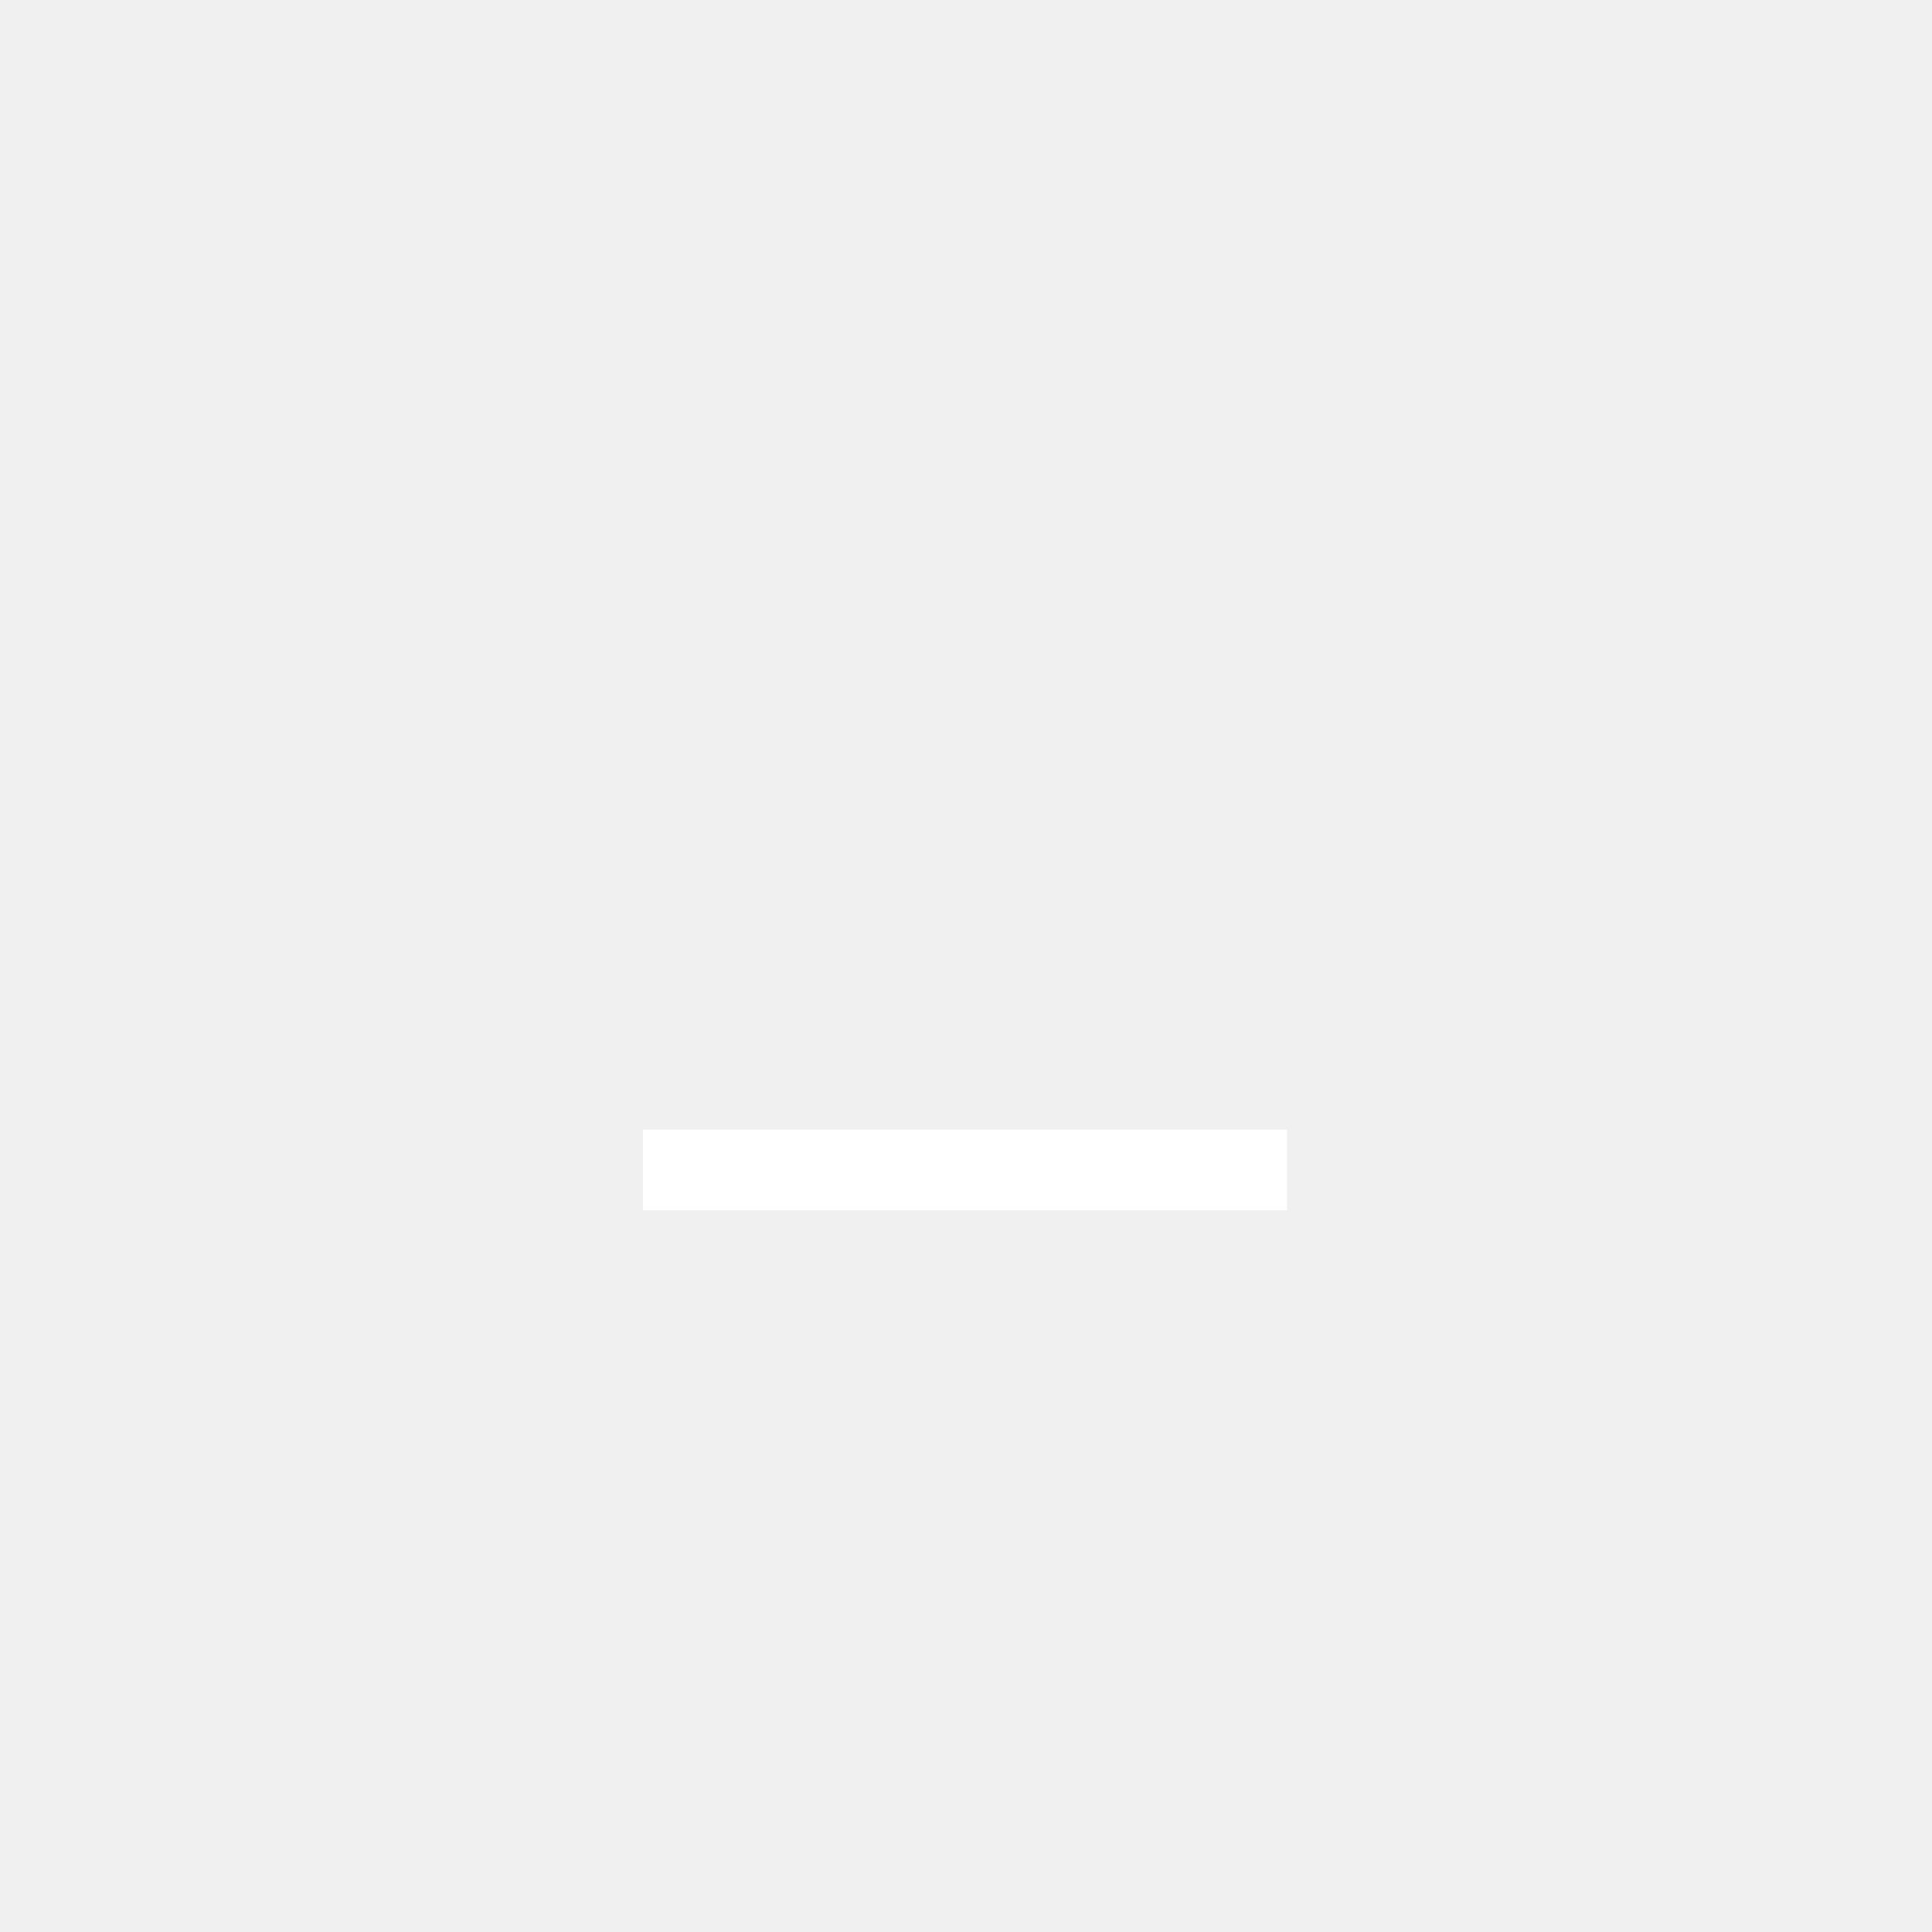
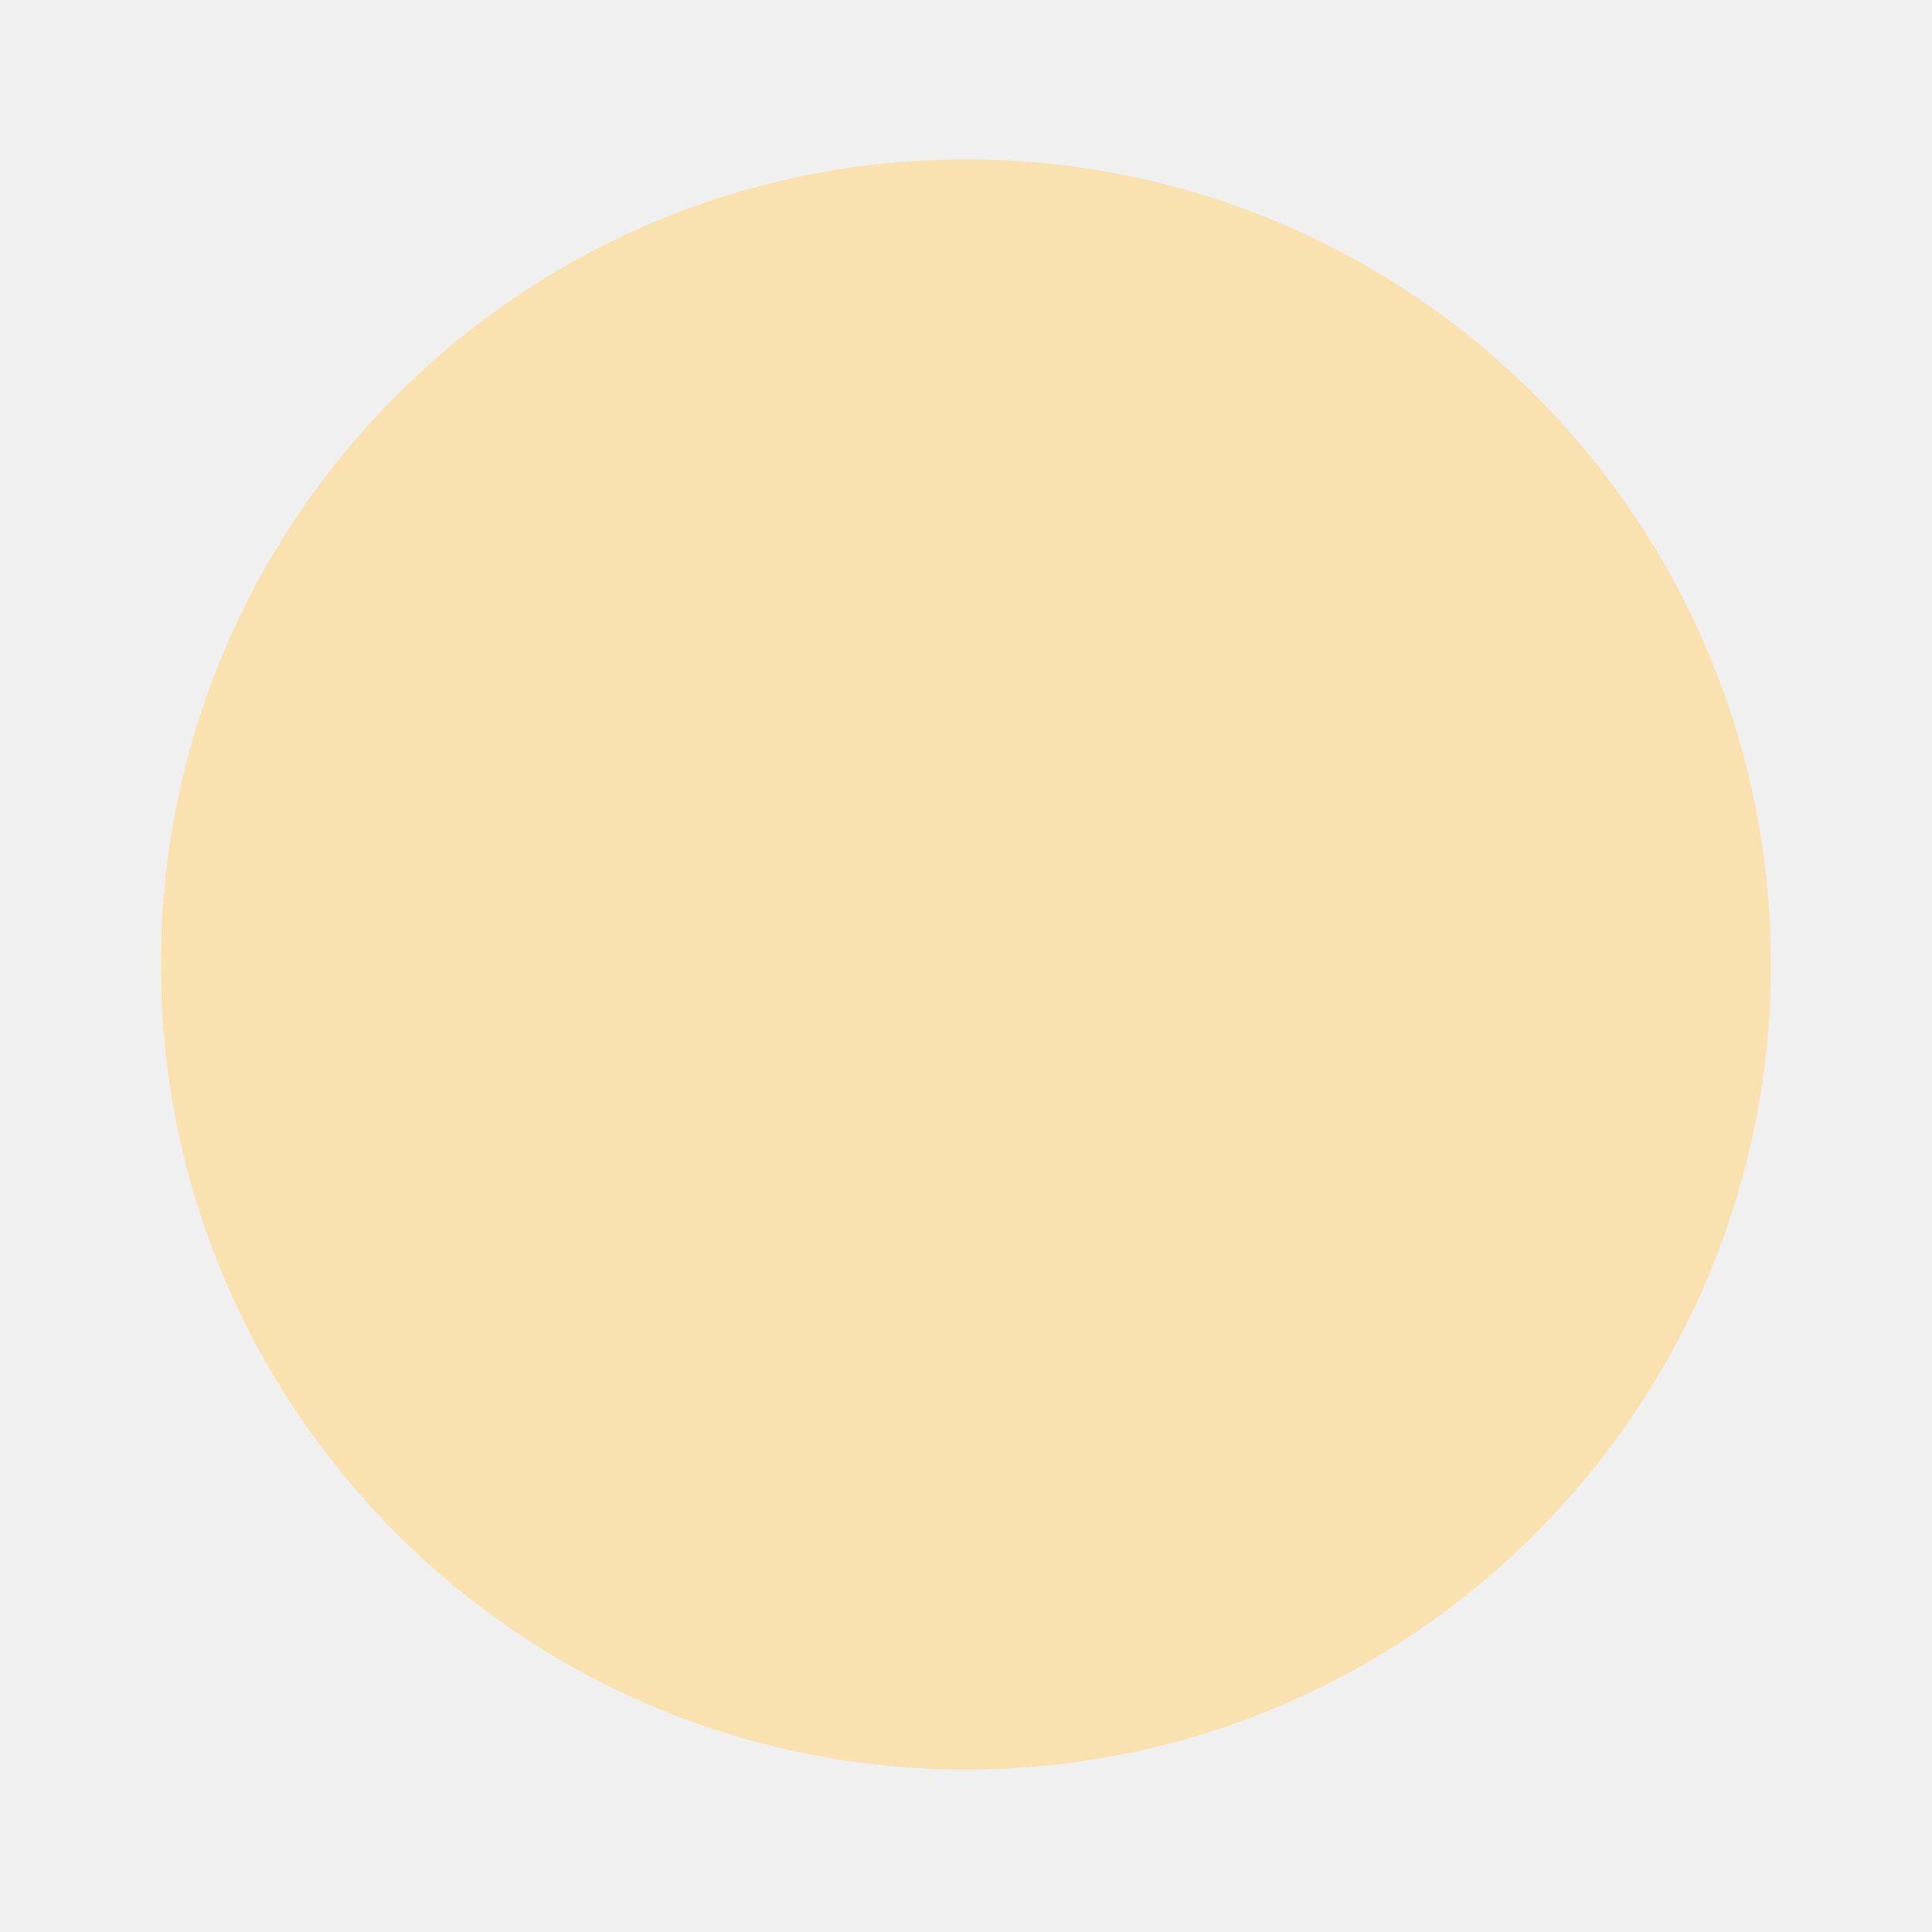
<svg xmlns="http://www.w3.org/2000/svg" width="24" height="24" version="1.1" viewBox="0 0 6.35 6.35">
-   <g transform="translate(0 -290.91)">
-     <circle cx="3.175" cy="294.09" r="2.646" fill="none" stroke-width=".661" />
-     <g transform="matrix(.56569 -.70711 .56569 .70711 -164.84 88.367)">
-       <rect transform="rotate(-45)" x="-206.52" y="208.69" width=".265" height="2.646" fill="#fff" stroke-width=".197" />
-     </g>
+   <g transform="translate(.26456 -290.92)">
+     <path d="m5.556 294.09a2.646 2.646 0 0 1-2.646 2.646 2.646 2.646 0 0 1-2.646-2.646 2.646 2.646 0 0 1 2.646-2.646 2.646 2.646 0 0 1 2.646 2.646z" fill="#f9e2af" stroke-width=".661" />
  </g>
</svg>
